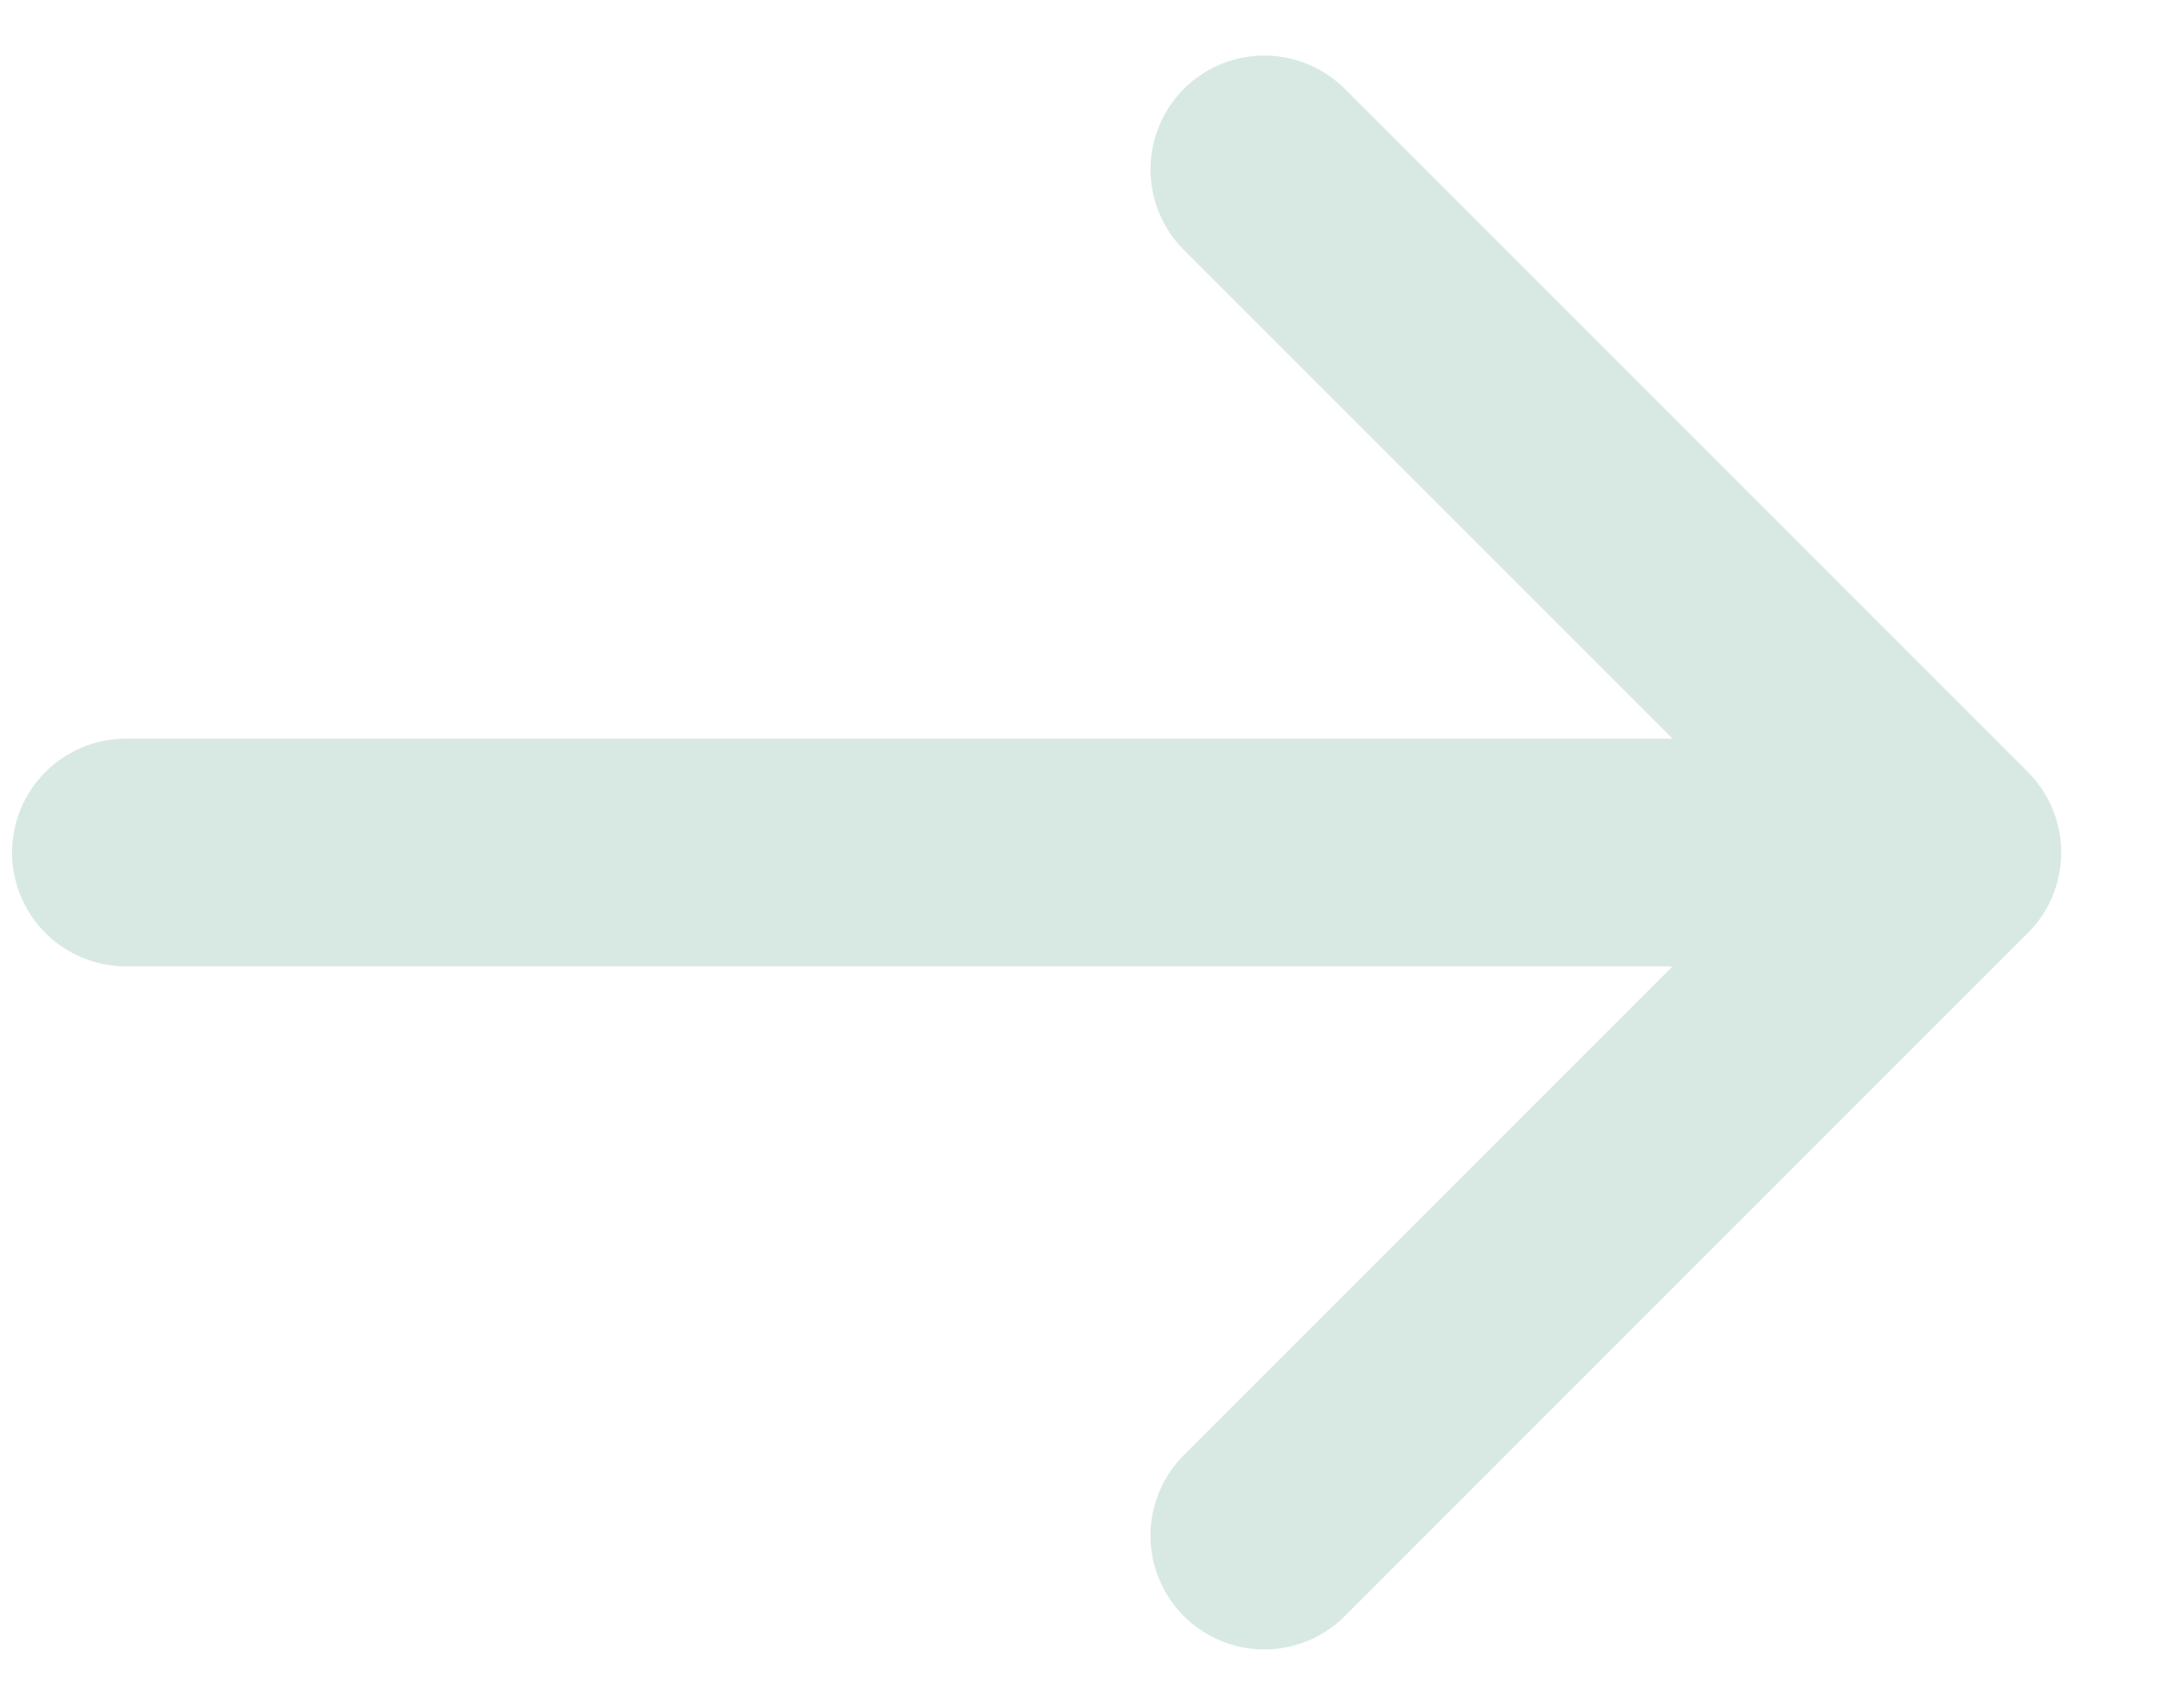
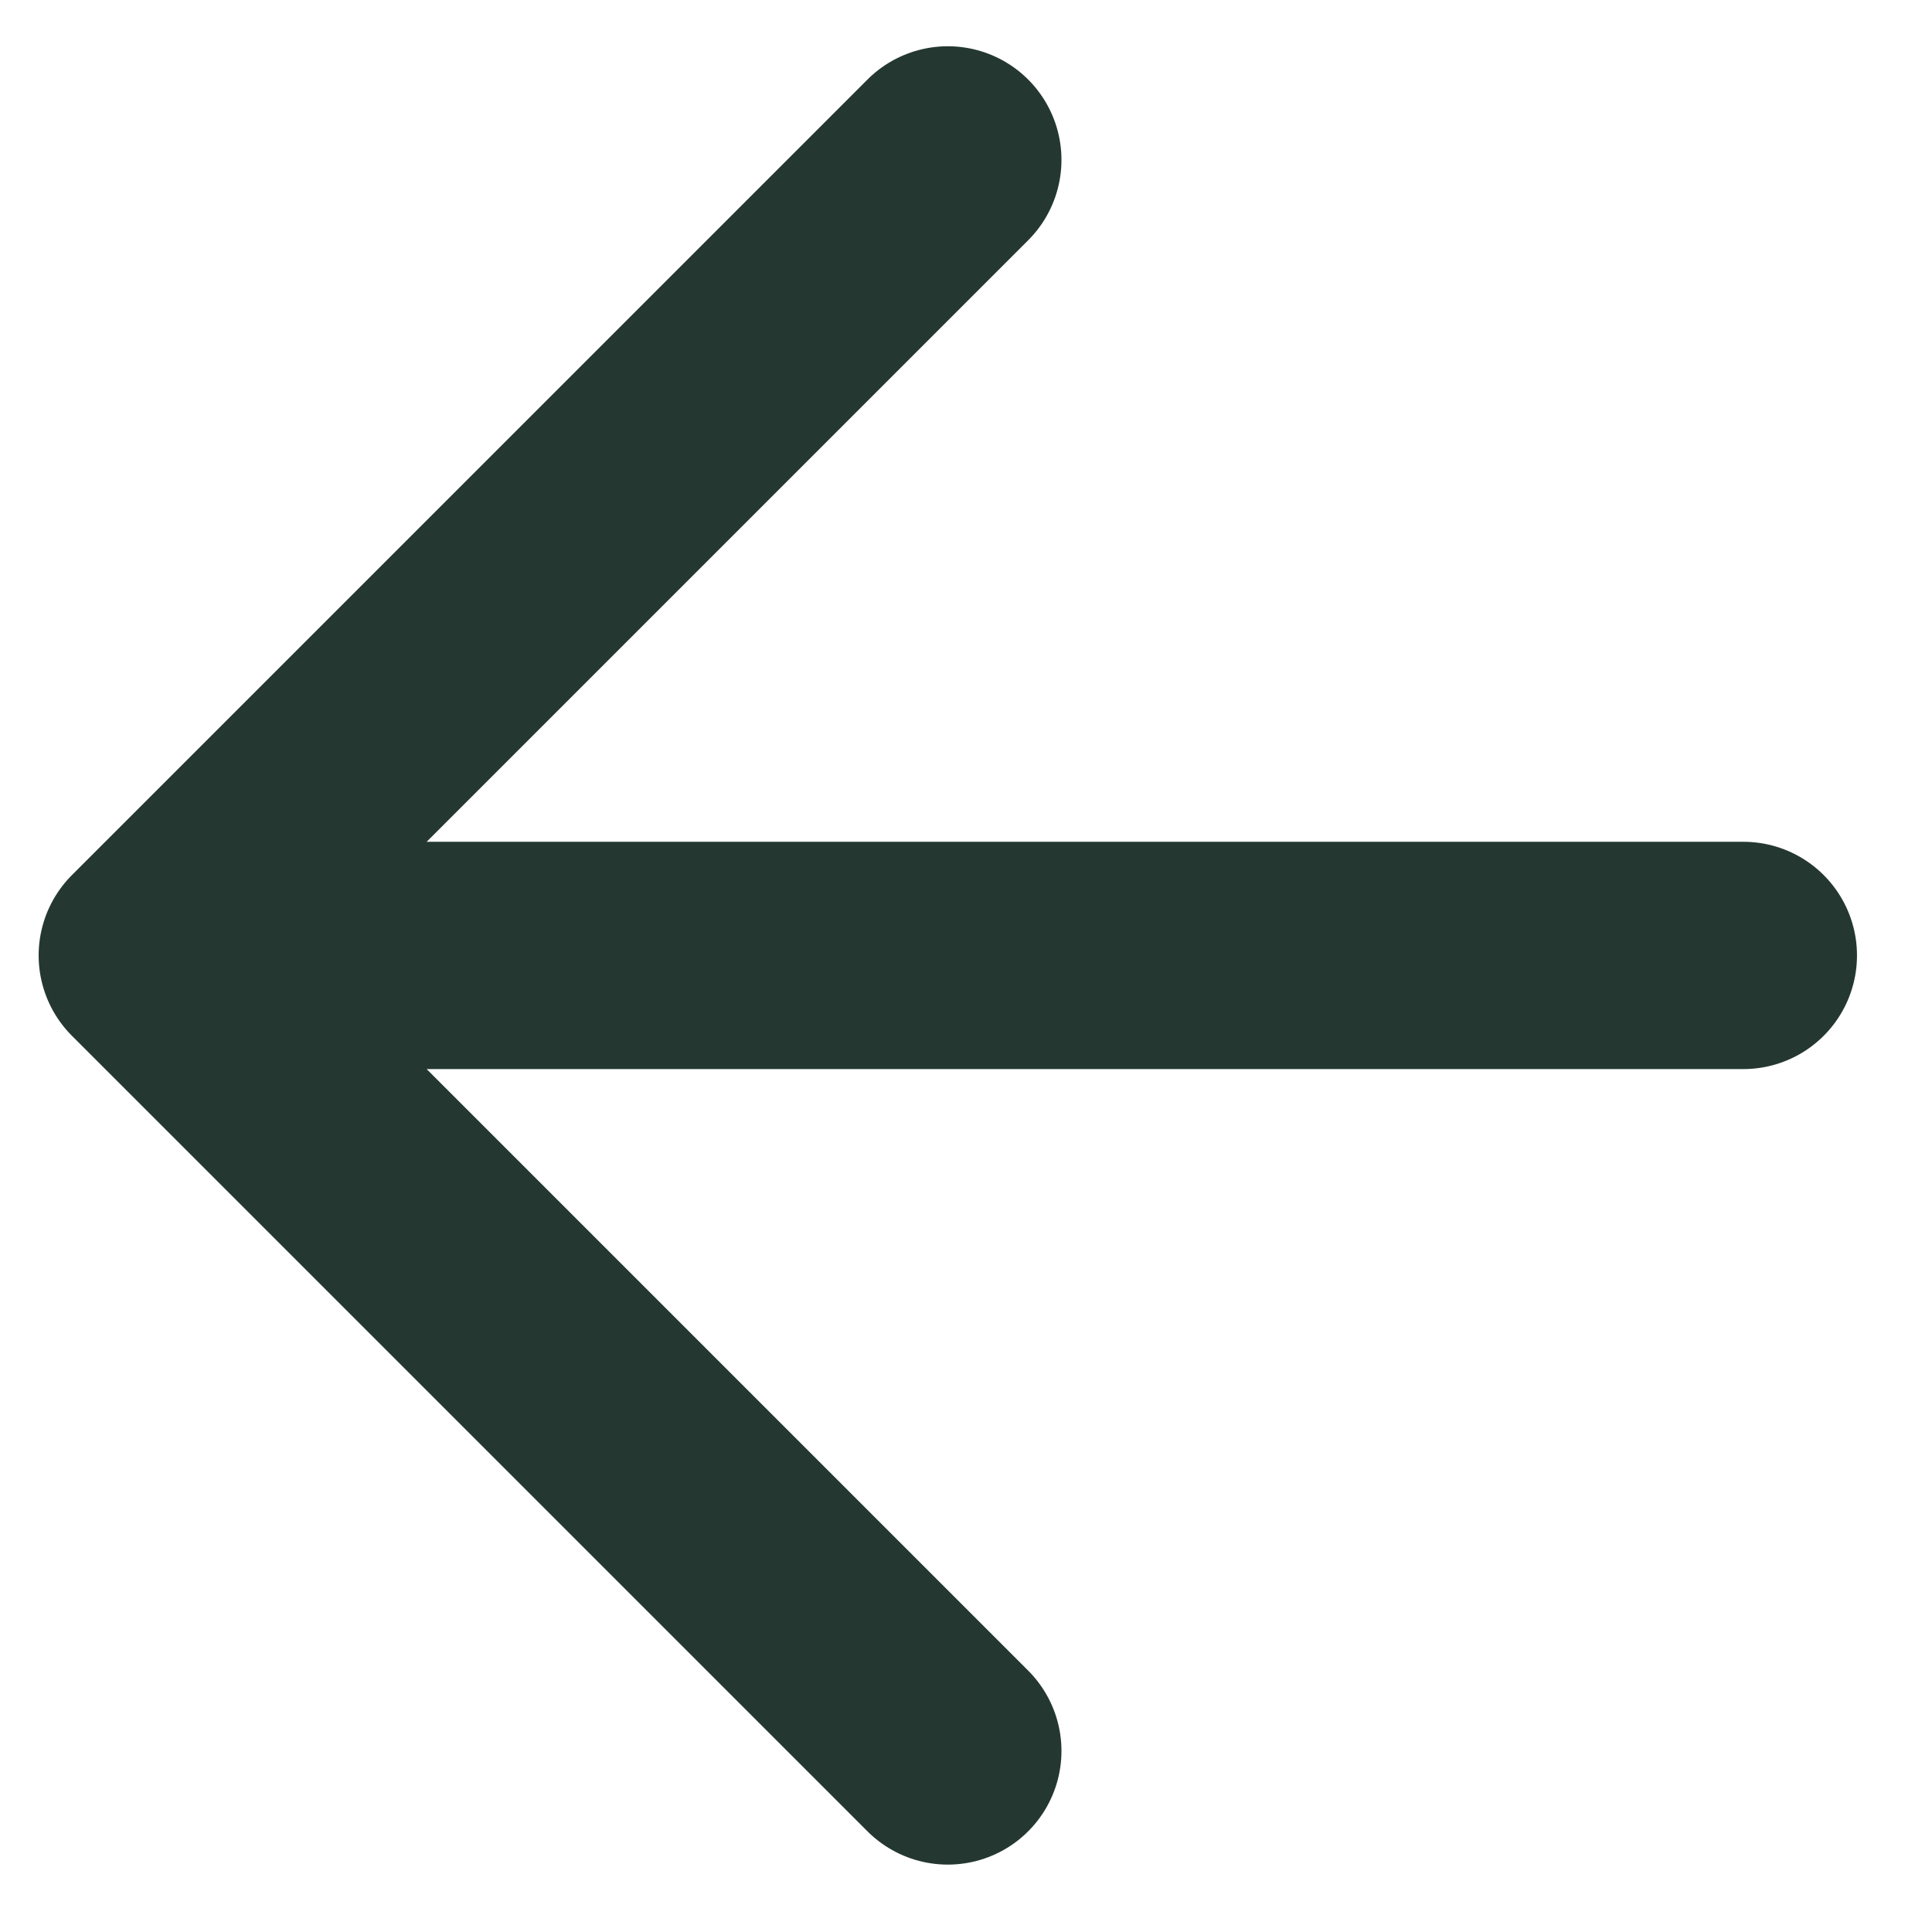
- <svg xmlns="http://www.w3.org/2000/svg" width="19" height="15" viewBox="0 0 19 15" fill="none">
-   <path d="M1.106 7.488L17.106 7.488M17.106 7.488L11.106 1.488M17.106 7.488L11.106 13.488" stroke="#D8E9E4" stroke-width="2" stroke-linecap="round" stroke-linejoin="round" />
+ <svg xmlns="http://www.w3.org/2000/svg" width="17" height="17" viewBox="0 0 17 17" fill="none">
+   <path d="M15.34 8.407H1.34M1.34 8.407L8.34 15.407M1.34 8.407L8.34 1.407" stroke="#243831" stroke-width="2" stroke-linecap="round" stroke-linejoin="round" />
</svg>
